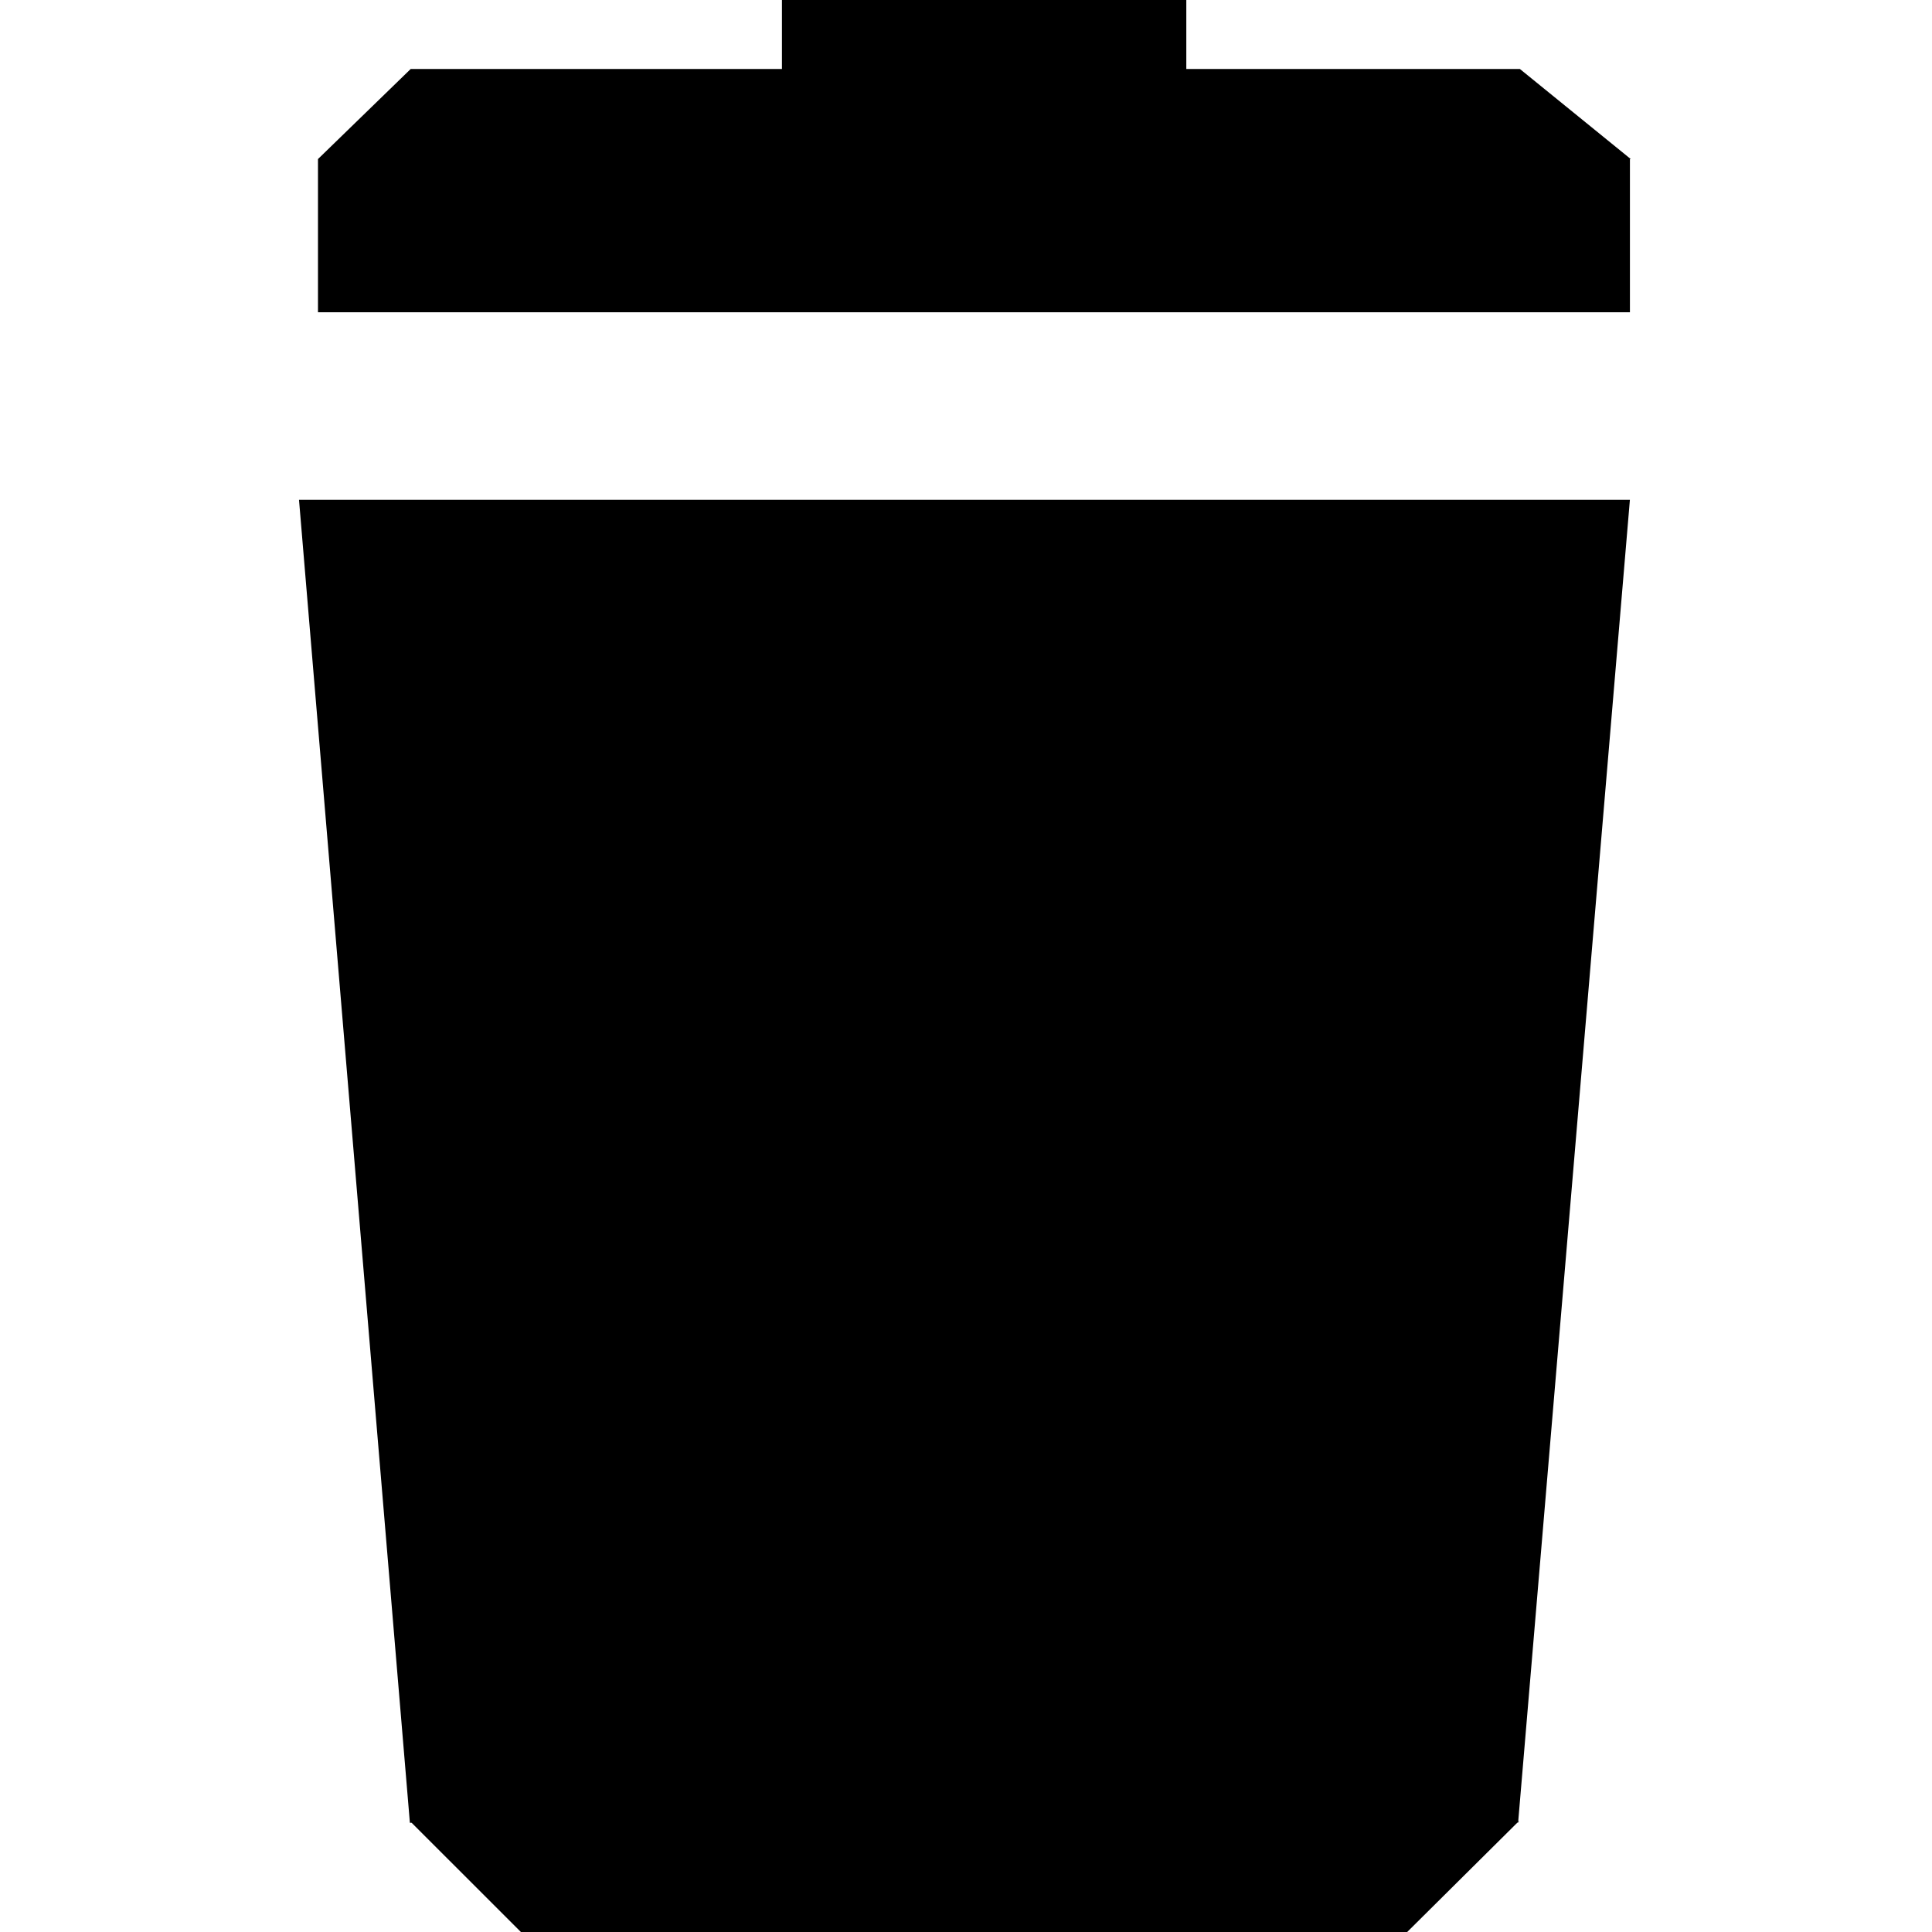
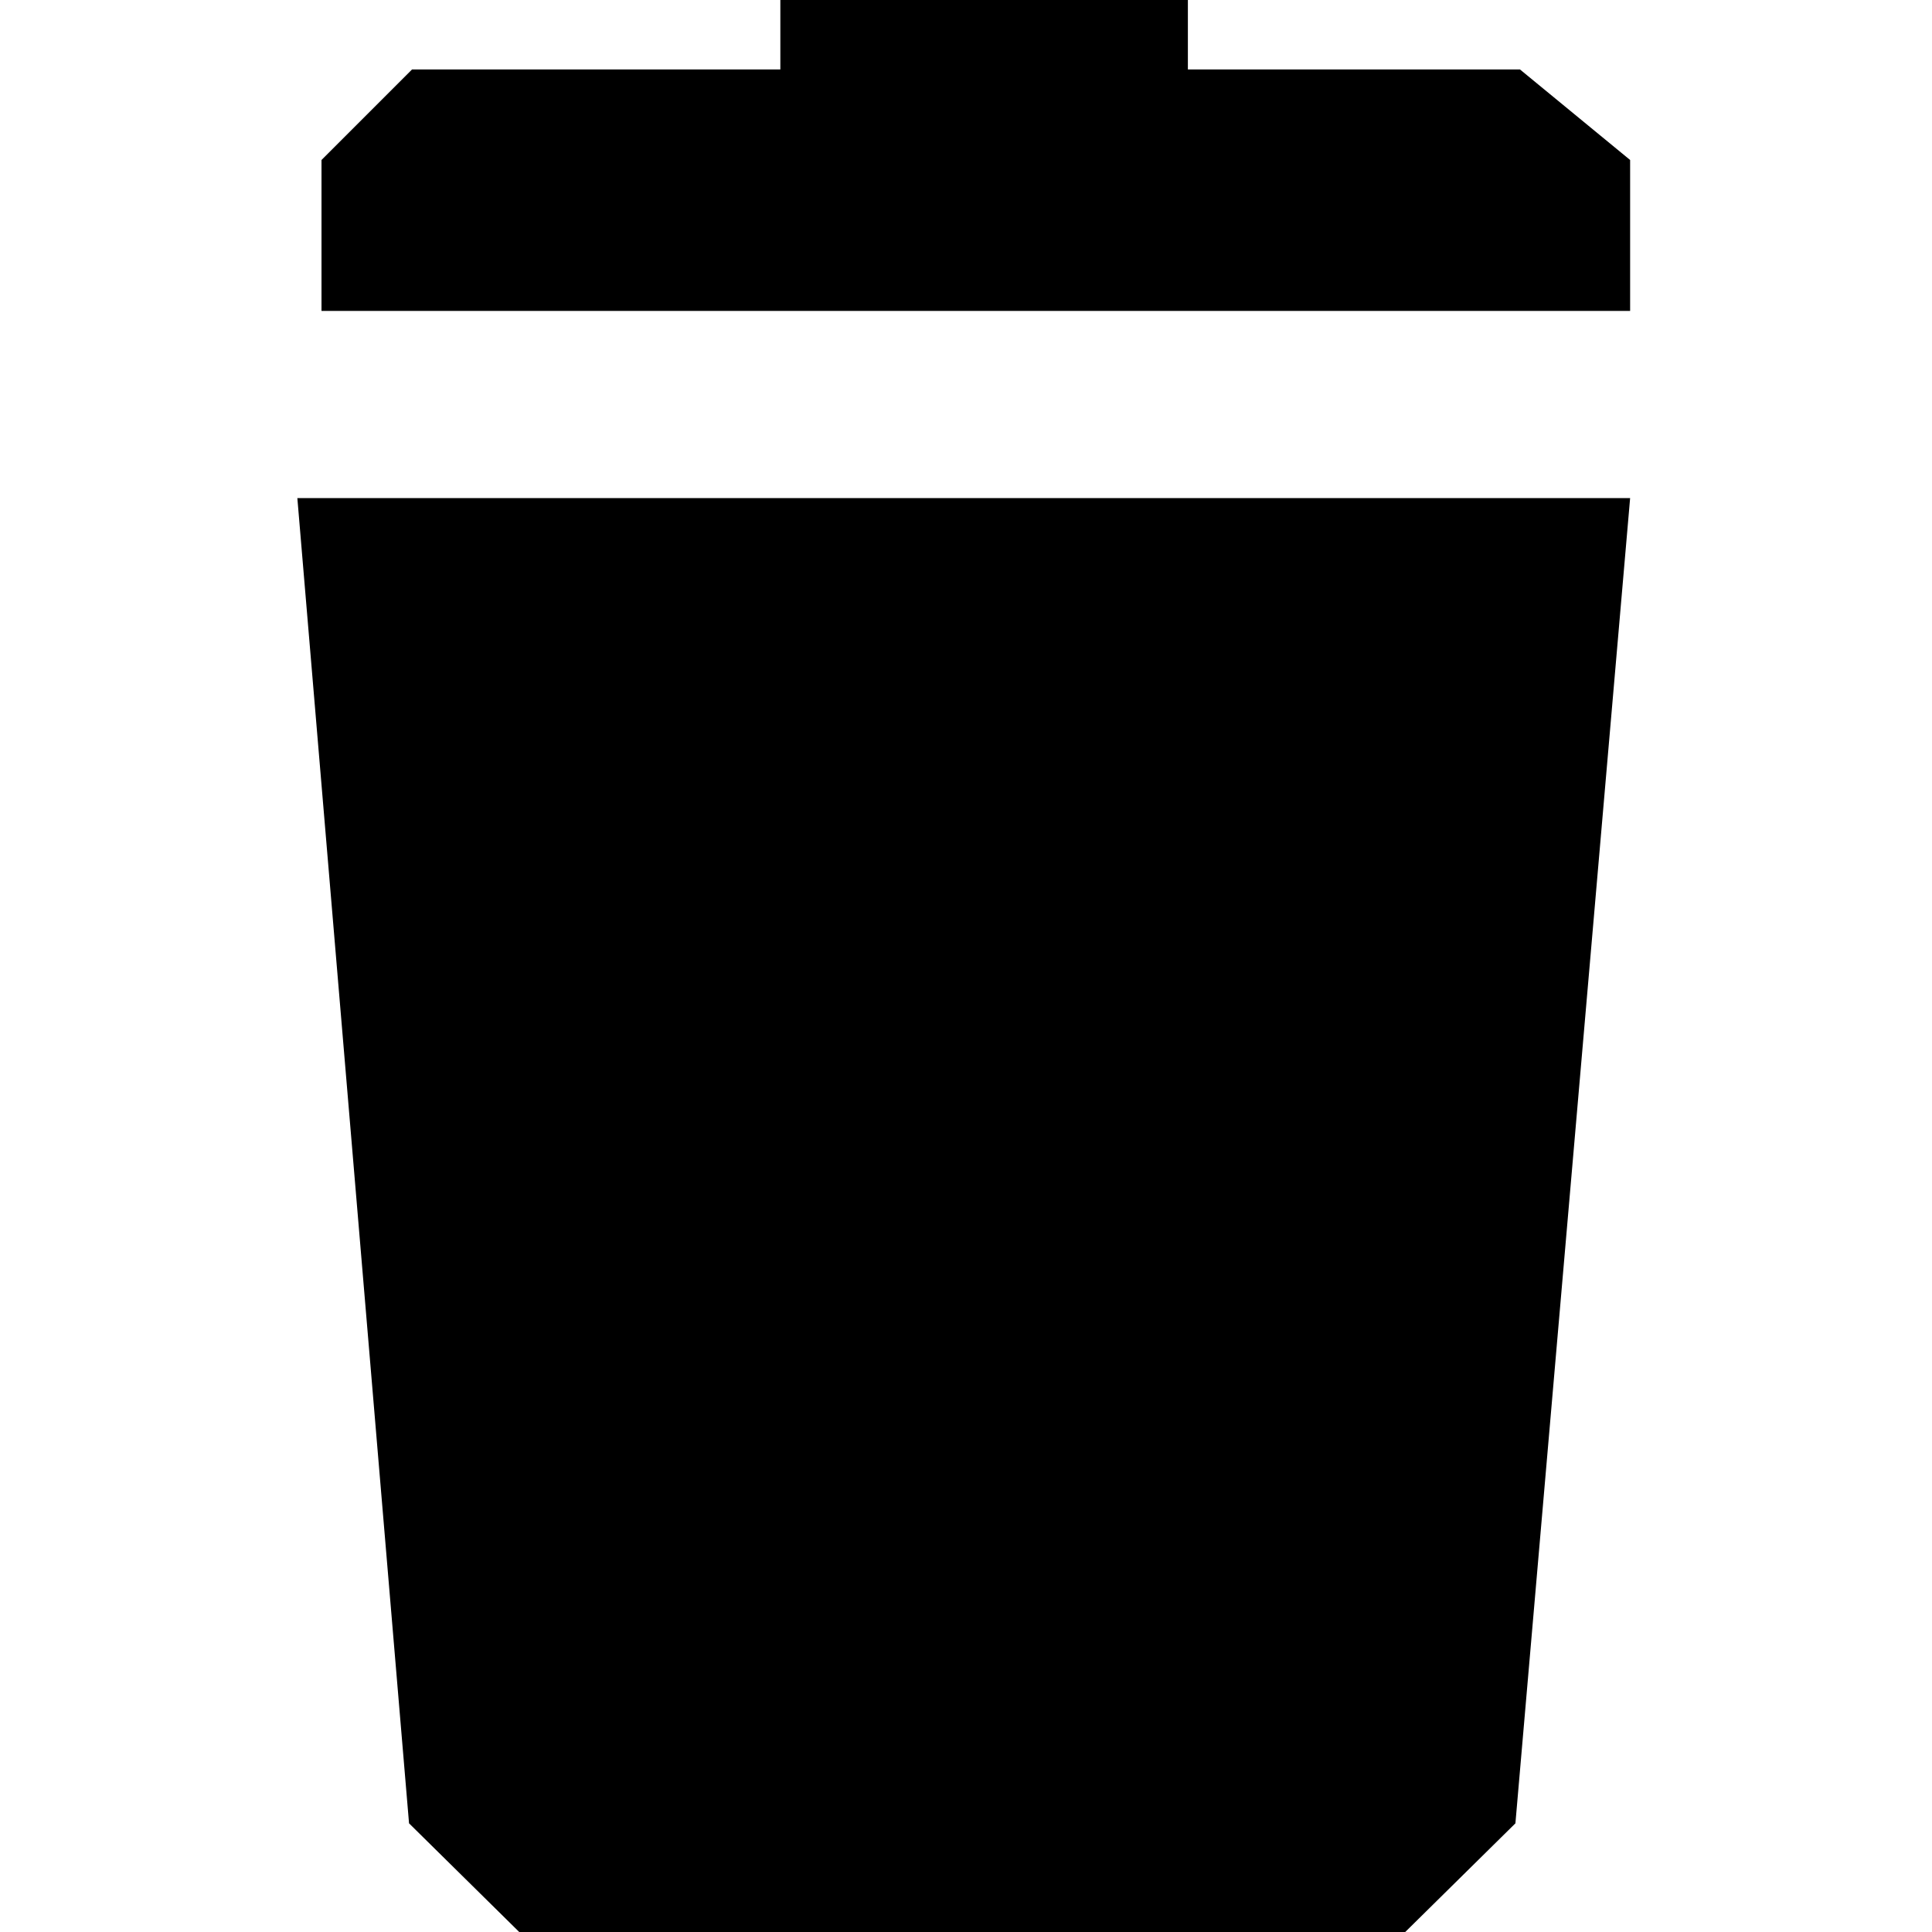
<svg xmlns="http://www.w3.org/2000/svg" width="128" height="128" viewBox="0 0 128 128">
-   <path d="M100.696 4.57h-22.1V0H51.806v4.57H27.21l-6.143 5.968v10.15h86.92V10.54h.058zM63.934 33.114H19.81l7.346 87.65h.116L34.51 128H93.23l7.3-7.246h.05l.008-.05.05-.052h-.05l7.397-87.538z" />
+   <path d="M100.7 4.6h-22V0h-27v4.6H27.3l-6 6v10H108v-10zM64 33H19.7l7.4 87.8 7.3 7.2h58.7l7.3-7.2L108 33z" />
</svg>
